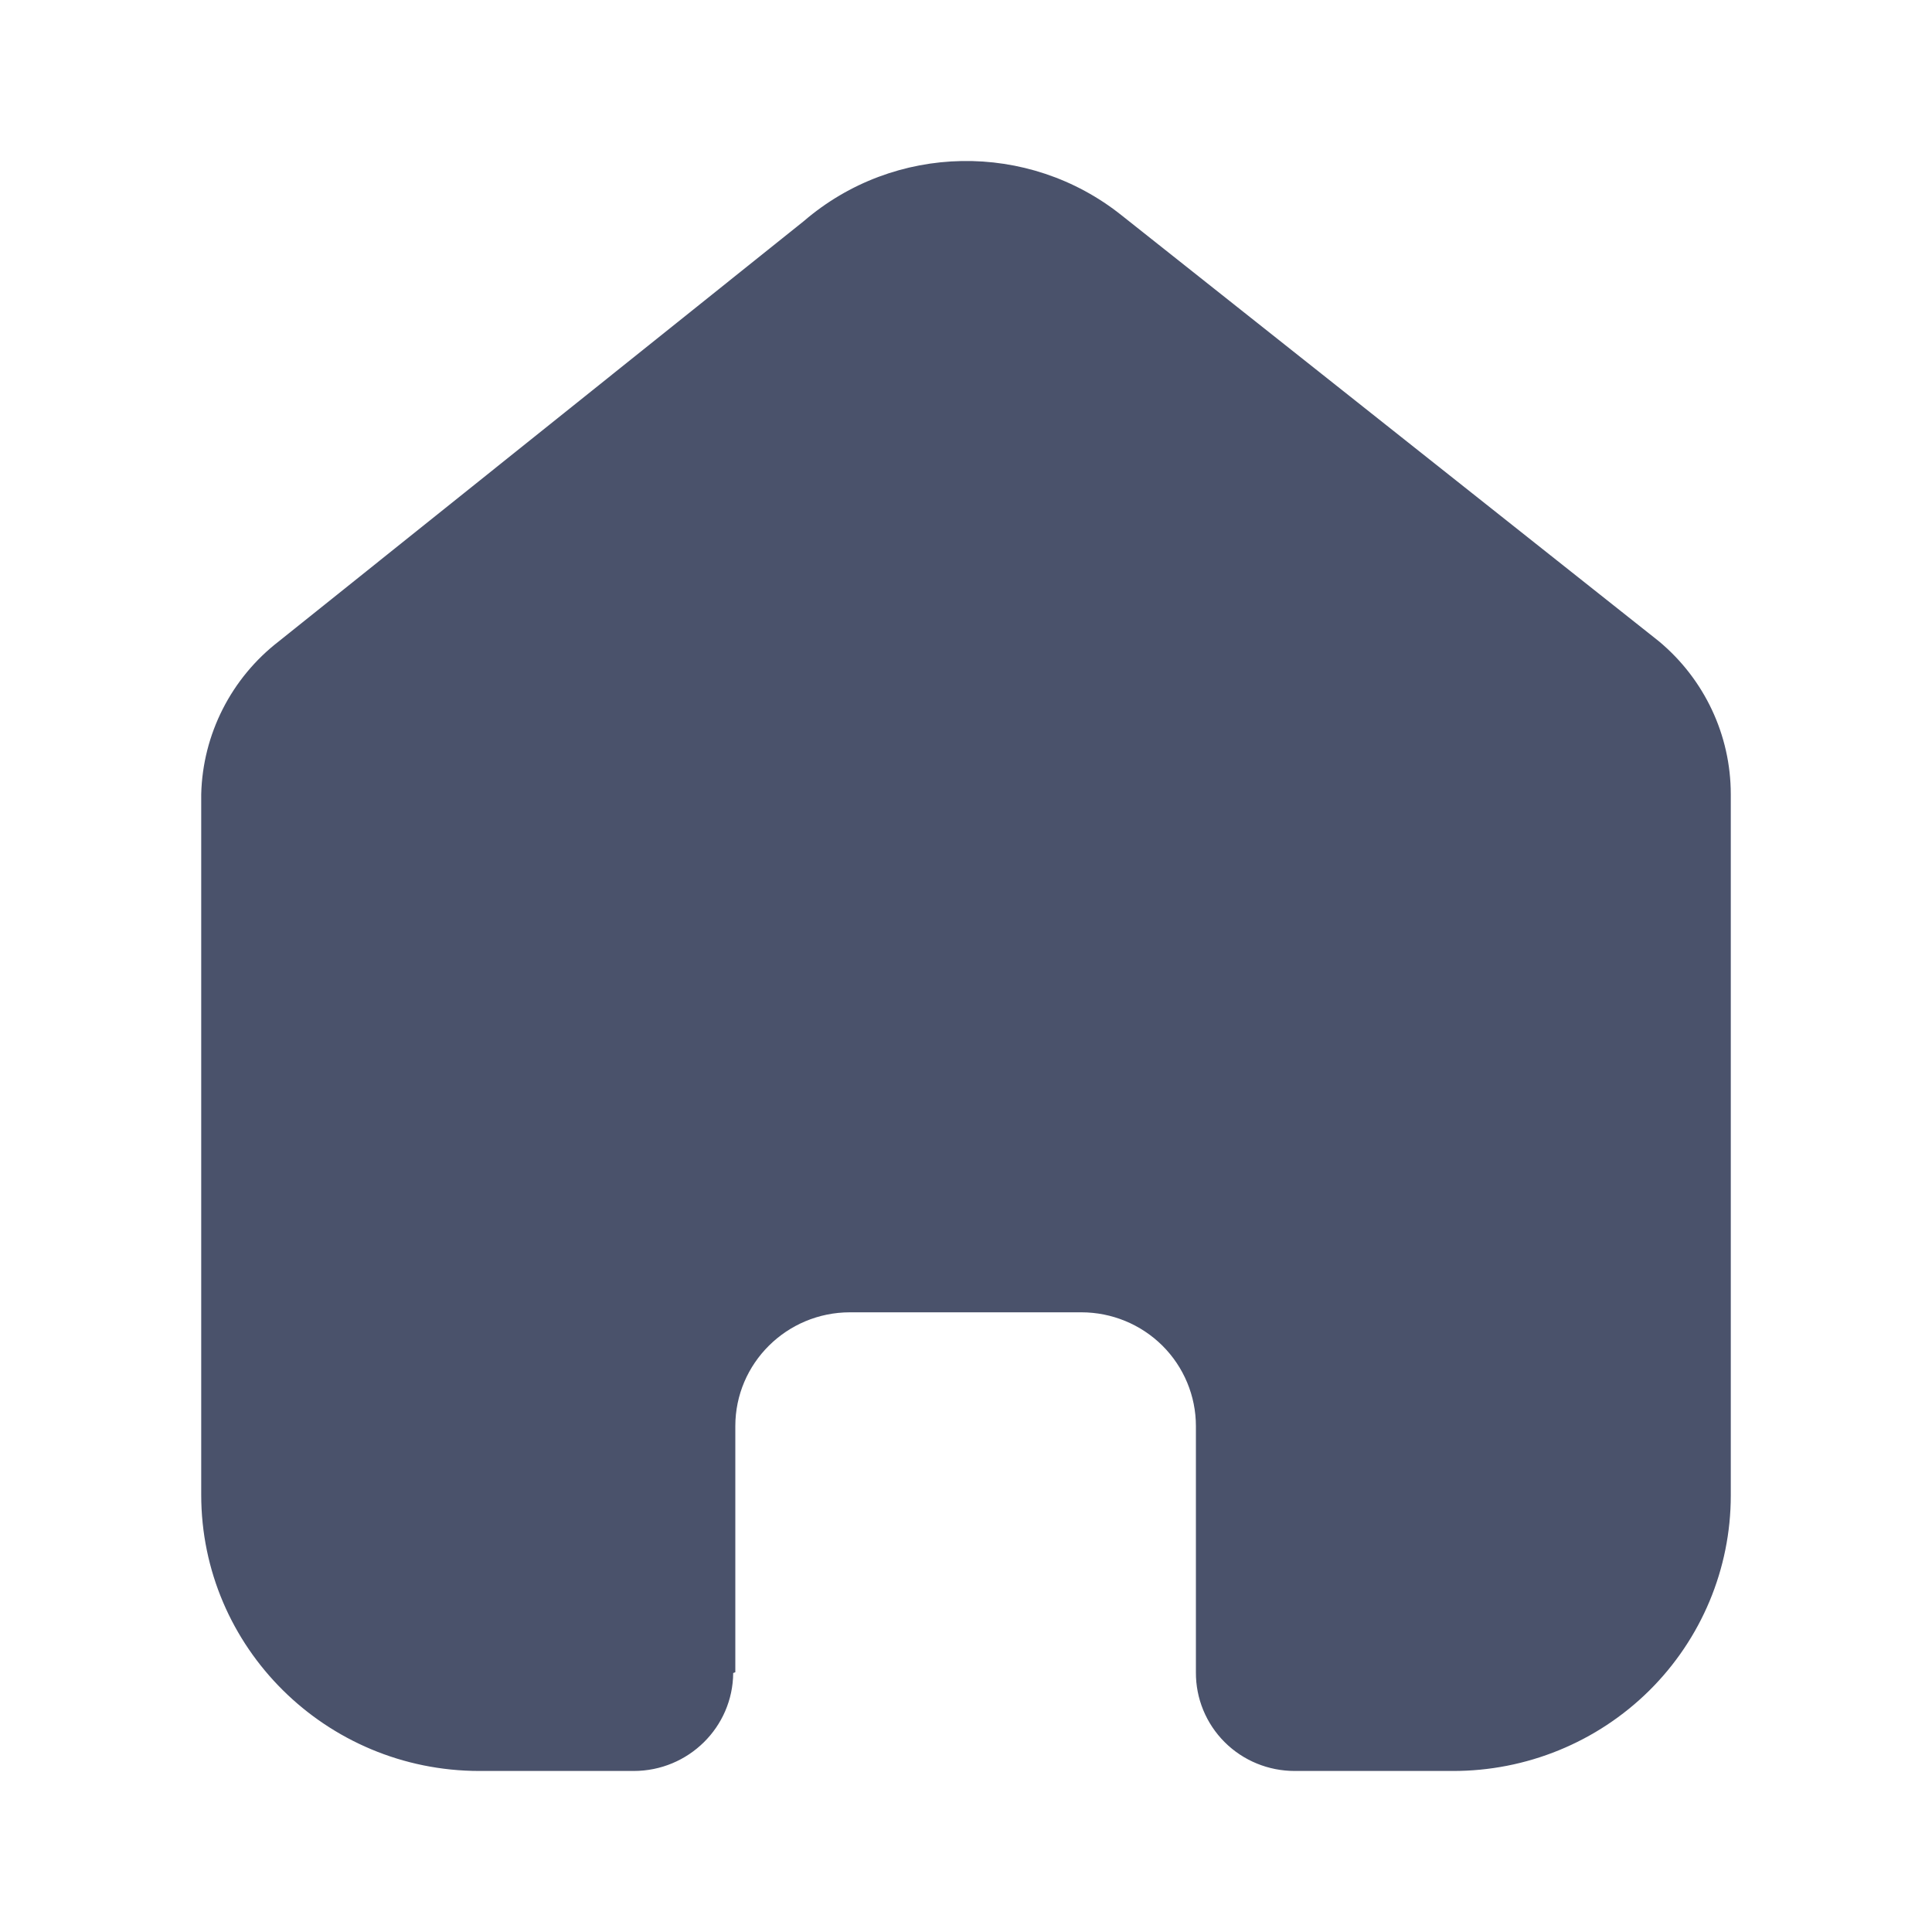
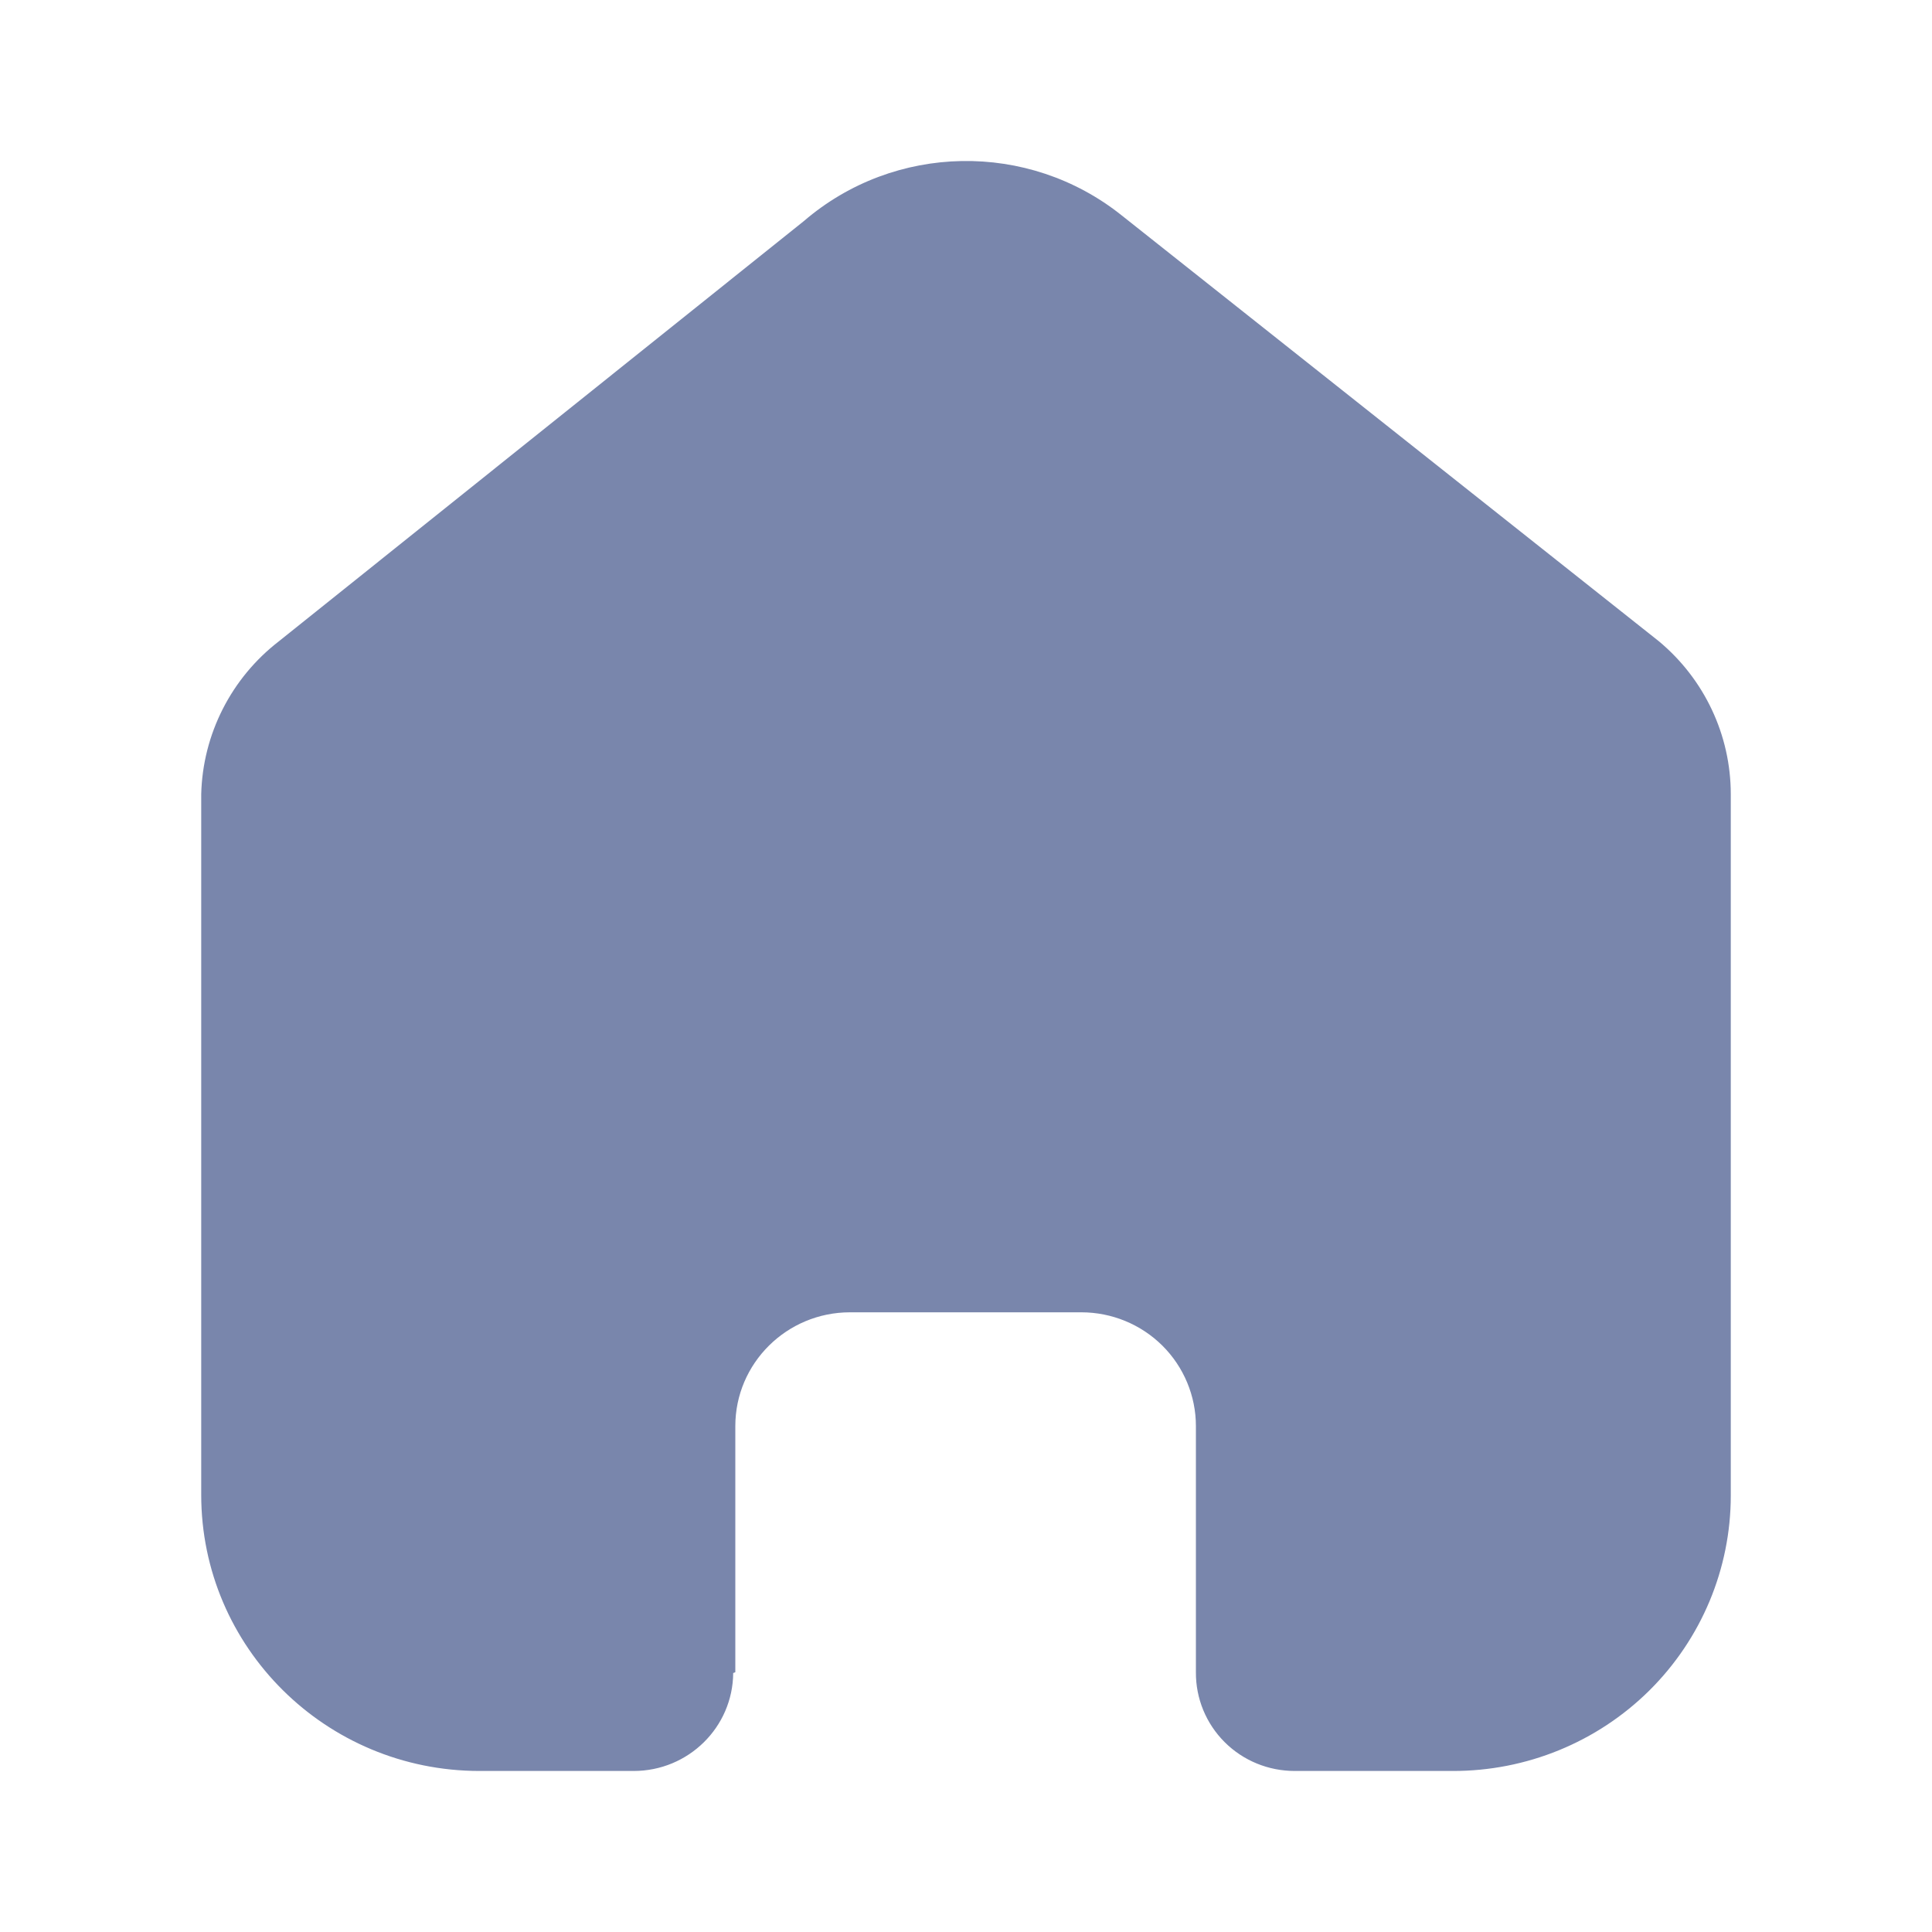
<svg xmlns="http://www.w3.org/2000/svg" width="20" height="20" viewBox="0 0 20 20" fill="none">
-   <path d="M7.612 17.311V14.763C7.612 14.113 8.144 13.585 8.799 13.585H11.194C11.509 13.585 11.81 13.709 12.033 13.93C12.255 14.151 12.38 14.451 12.38 14.763V17.311C12.378 17.582 12.485 17.842 12.677 18.034C12.869 18.226 13.13 18.333 13.403 18.333H15.037C15.8 18.335 16.532 18.036 17.073 17.501C17.613 16.966 17.917 16.239 17.917 15.482V8.222C17.917 7.61 17.644 7.03 17.171 6.637L11.612 2.23C10.645 1.457 9.259 1.482 8.321 2.289L2.889 6.637C2.394 7.018 2.098 7.601 2.083 8.222V15.474C2.083 17.053 3.373 18.333 4.964 18.333H6.56C7.126 18.333 7.586 17.88 7.59 17.319L7.612 17.311Z" fill="#4a526b" />
+   <path d="M7.612 17.311V14.763C7.612 14.113 8.144 13.585 8.799 13.585H11.194C11.509 13.585 11.81 13.709 12.033 13.93C12.255 14.151 12.38 14.451 12.38 14.763V17.311C12.378 17.582 12.485 17.842 12.677 18.034C12.869 18.226 13.13 18.333 13.403 18.333H15.037C15.8 18.335 16.532 18.036 17.073 17.501C17.613 16.966 17.917 16.239 17.917 15.482V8.222C17.917 7.61 17.644 7.03 17.171 6.637L11.612 2.23C10.645 1.457 9.259 1.482 8.321 2.289L2.889 6.637C2.394 7.018 2.098 7.601 2.083 8.222V15.474C2.083 17.053 3.373 18.333 4.964 18.333H6.56C7.126 18.333 7.586 17.88 7.59 17.319L7.612 17.311Z" fill="#7986AC" />
</svg>
